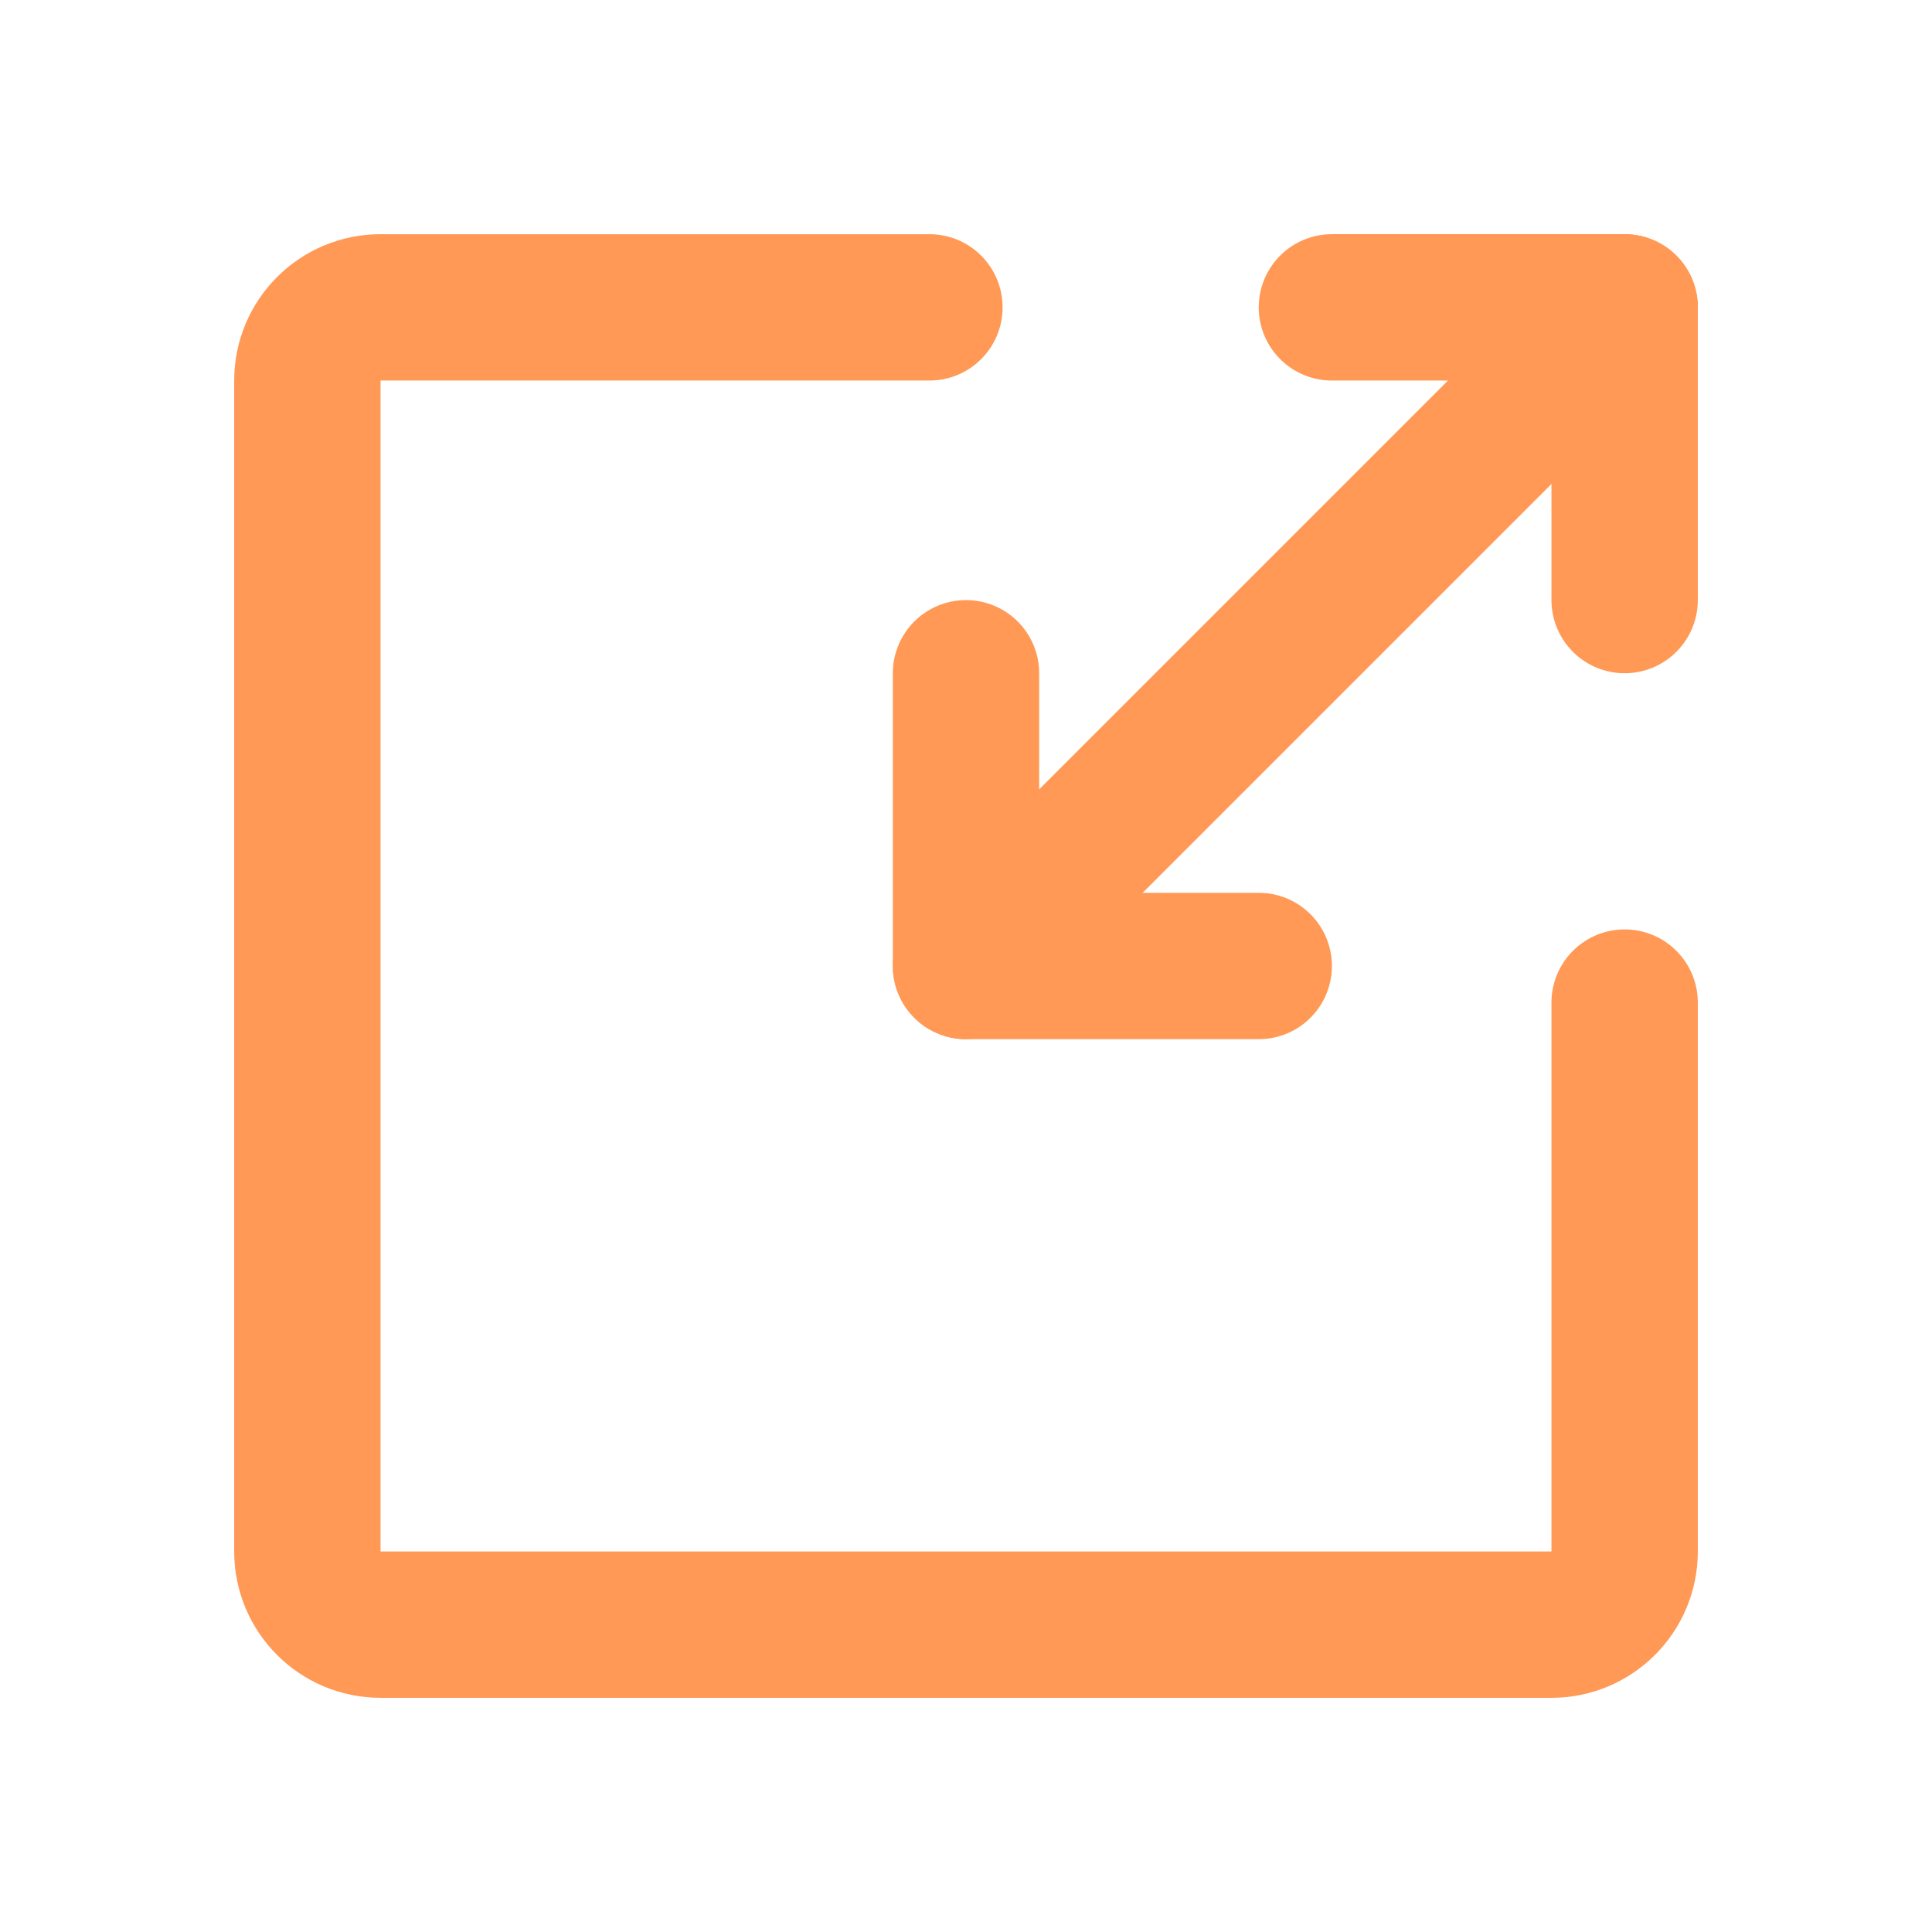
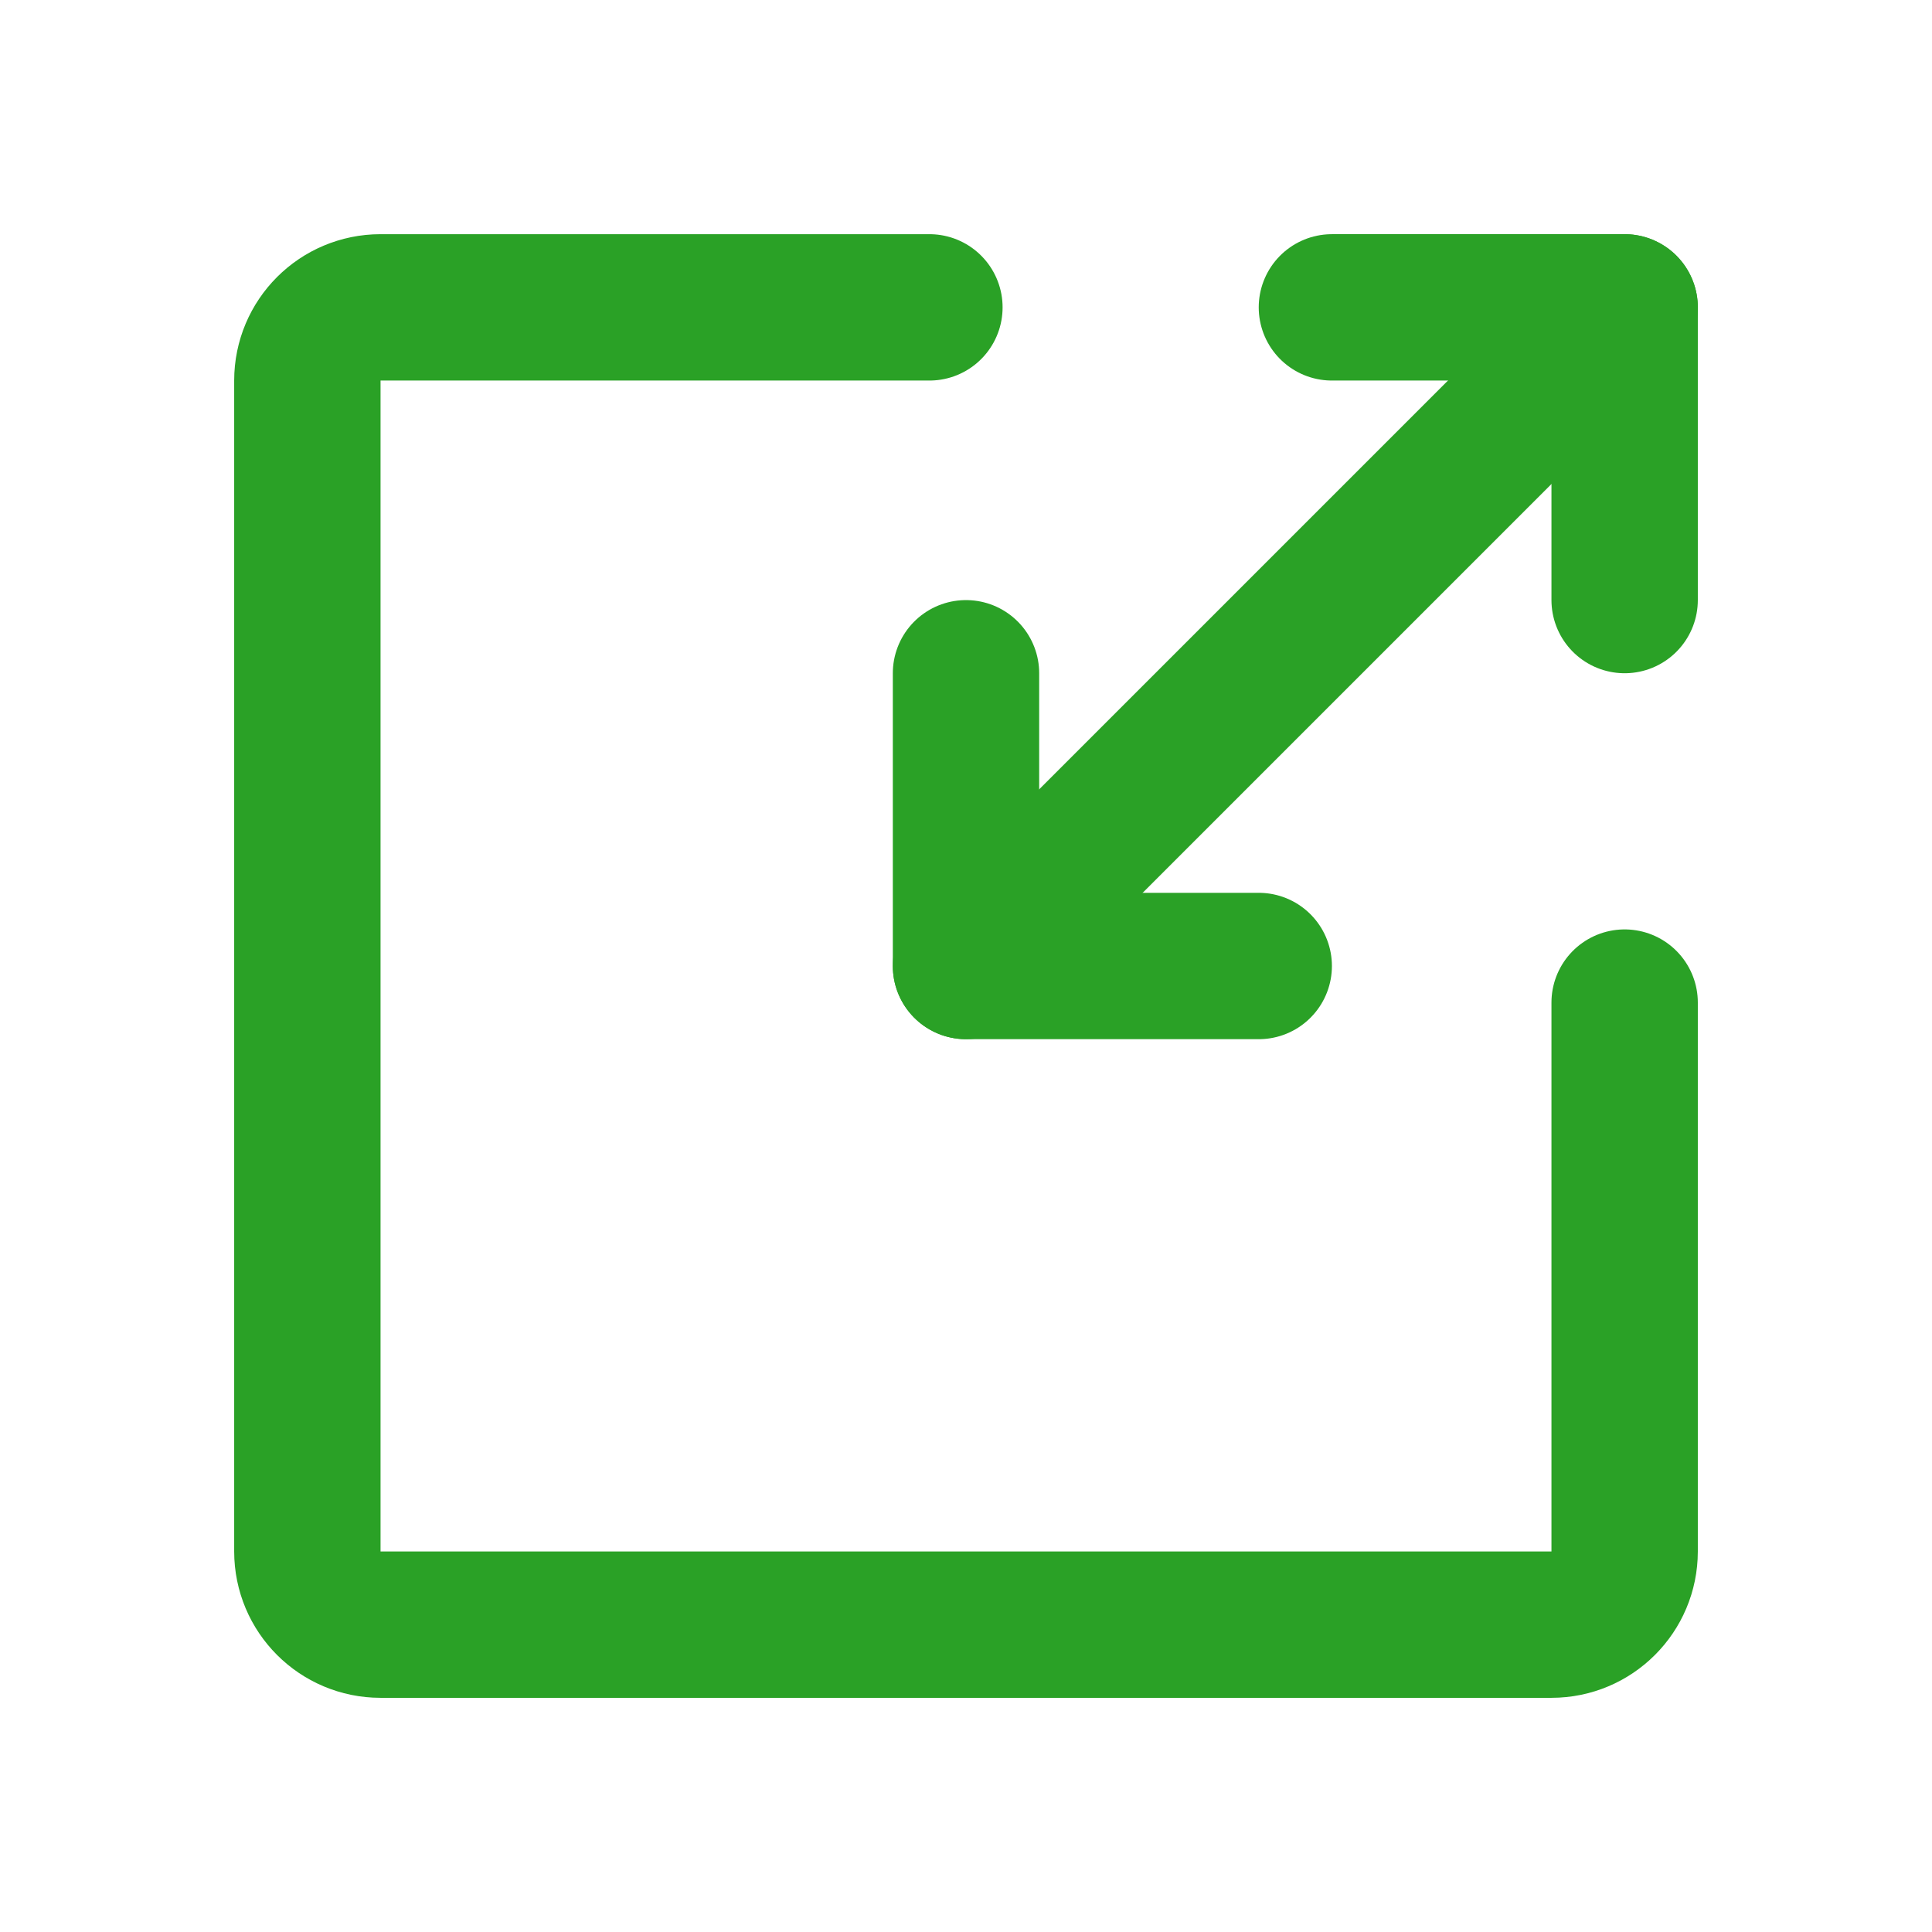
<svg xmlns="http://www.w3.org/2000/svg" version="1.1" width="1000" height="1000" viewBox="0 0 1000 1000" xml:space="preserve">
  <defs>
</defs>
  <rect x="0" y="0" width="100%" height="100%" fill="#ffffff" />
  <g transform="matrix(18.9394 0 0 18.9394 500.0001 500.0001)" id="239053">
    <g style="" vector-effect="non-scaling-stroke">
      <g transform="matrix(1 0 0 1 0 -0.0001)" clip-path="url(#CLIPPATH_1)">
        <clipPath id="CLIPPATH_1">
          <rect transform="matrix(1 0 0 1 0 0.0002)" id="clip0" x="-24" y="-24" rx="0" ry="0" width="48" height="48" />
        </clipPath>
-         <path style="stroke: rgb(255,153,85); stroke-width: 4; stroke-dasharray: none; stroke-linecap: round; stroke-dashoffset: 0; stroke-linejoin: round; stroke-miterlimit: 4; is-custom-font: none; font-file-url: none; fill: none; fill-rule: nonzero; opacity: 1;" transform=" translate(-24, -23.9998)" d="M 23 6 H 8 C 6.895 6 6 6.895 6 8 V 40 C 6 41.105 6.895 42 8 42 H 40 C 41.105 42 42 41.105 42 40 V 25" stroke-linecap="round" />
+         <path style="stroke: #2AA126; stroke-width: 4; stroke-dasharray: none; stroke-linecap: round; stroke-dashoffset: 0; stroke-linejoin: round; stroke-miterlimit: 4; is-custom-font: none; font-file-url: none; fill: none; fill-rule: nonzero; opacity: 1;" transform=" translate(-24, -23.9998)" d="M 23 6 H 8 C 6.895 6 6 6.895 6 8 V 40 C 6 41.105 6.895 42 8 42 H 40 C 41.105 42 42 41.105 42 40 V 25" stroke-linecap="round" />
      </g>
      <g transform="matrix(1 0 0 1 0 -4.0002)" clip-path="url(#CLIPPATH_2)">
        <clipPath id="CLIPPATH_2">
          <rect transform="matrix(1 0 0 1 0 4.0002)" id="clip0" x="-24" y="-24" rx="0" ry="0" width="48" height="48" />
        </clipPath>
-         <path style="stroke: rgb(255,153,85); stroke-width: 4; stroke-dasharray: none; stroke-linecap: round; stroke-dashoffset: 0; stroke-linejoin: miter; stroke-miterlimit: 4; is-custom-font: none; font-file-url: none; fill: none; fill-rule: nonzero; opacity: 1;" transform=" translate(-24, -19.9998)" d="M 24 16 V 24" stroke-linecap="round" />
+         <path style="stroke: #2AA126; stroke-width: 4; stroke-dasharray: none; stroke-linecap: round; stroke-dashoffset: 0; stroke-linejoin: miter; stroke-miterlimit: 4; is-custom-font: none; font-file-url: none; fill: none; fill-rule: nonzero; opacity: 1;" transform=" translate(-24, -19.9998)" d="M 24 16 V 24" stroke-linecap="round" />
      </g>
      <g transform="matrix(1 0 0 1 18 -14.0005)" clip-path="url(#CLIPPATH_3)">
        <clipPath id="CLIPPATH_3">
          <rect transform="matrix(1 0 0 1 -18 14.0005)" id="clip0" x="-24" y="-24" rx="0" ry="0" width="48" height="48" />
        </clipPath>
-         <path style="stroke: rgb(255,153,85); stroke-width: 4; stroke-dasharray: none; stroke-linecap: round; stroke-dashoffset: 0; stroke-linejoin: miter; stroke-miterlimit: 4; is-custom-font: none; font-file-url: none; fill: none; fill-rule: nonzero; opacity: 1;" transform=" translate(-42, -9.9995)" d="M 42 6 V 13.999" stroke-linecap="round" />
+         <path style="stroke: #2AA126; stroke-width: 4; stroke-dasharray: none; stroke-linecap: round; stroke-dashoffset: 0; stroke-linejoin: miter; stroke-miterlimit: 4; is-custom-font: none; font-file-url: none; fill: none; fill-rule: nonzero; opacity: 1;" transform=" translate(-42, -9.9995)" d="M 42 6 V 13.999" stroke-linecap="round" />
      </g>
      <g transform="matrix(1 0 0 1 4 -0.0002)" clip-path="url(#CLIPPATH_4)">
        <clipPath id="CLIPPATH_4">
          <rect transform="matrix(1 0 0 1 -4 0.0002)" id="clip0" x="-24" y="-24" rx="0" ry="0" width="48" height="48" />
        </clipPath>
-         <path style="stroke: rgb(255,153,85); stroke-width: 4; stroke-dasharray: none; stroke-linecap: round; stroke-dashoffset: 0; stroke-linejoin: miter; stroke-miterlimit: 4; is-custom-font: none; font-file-url: none; fill: none; fill-rule: nonzero; opacity: 1;" transform=" translate(-28, -23.9998)" d="M 32 24 H 24" stroke-linecap="round" />
+         <path style="stroke: #2AA126; stroke-width: 4; stroke-dasharray: none; stroke-linecap: round; stroke-dashoffset: 0; stroke-linejoin: miter; stroke-miterlimit: 4; is-custom-font: none; font-file-url: none; fill: none; fill-rule: nonzero; opacity: 1;" transform=" translate(-28, -23.9998)" d="M 32 24 H 24" stroke-linecap="round" />
      </g>
      <g transform="matrix(1 0 0 1 9 -9.0003)" clip-path="url(#CLIPPATH_5)">
        <clipPath id="CLIPPATH_5">
          <rect transform="matrix(1 0 0 1 -9 9.0003)" id="clip0" x="-24" y="-24" rx="0" ry="0" width="48" height="48" />
        </clipPath>
-         <path style="stroke: rgb(255,153,85); stroke-width: 4; stroke-dasharray: none; stroke-linecap: butt; stroke-dashoffset: 0; stroke-linejoin: miter; stroke-miterlimit: 4; is-custom-font: none; font-file-url: none; fill: none; fill-rule: nonzero; opacity: 1;" transform=" translate(-33, -14.9997)" d="M 42 6 L 24 24" stroke-linecap="round" />
+         <path style="stroke: #2AA126; stroke-width: 4; stroke-dasharray: none; stroke-linecap: butt; stroke-dashoffset: 0; stroke-linejoin: miter; stroke-miterlimit: 4; is-custom-font: none; font-file-url: none; fill: none; fill-rule: nonzero; opacity: 1;" transform=" translate(-33, -14.9997)" d="M 42 6 L 24 24" stroke-linecap="round" />
      </g>
      <g transform="matrix(1 0 0 1 14 -18.0003)" clip-path="url(#CLIPPATH_6)">
        <clipPath id="CLIPPATH_6">
          <rect transform="matrix(1 0 0 1 -14 18.0003)" id="clip0" x="-24" y="-24" rx="0" ry="0" width="48" height="48" />
        </clipPath>
-         <path style="stroke: rgb(255,153,85); stroke-width: 4; stroke-dasharray: none; stroke-linecap: round; stroke-dashoffset: 0; stroke-linejoin: miter; stroke-miterlimit: 4; is-custom-font: none; font-file-url: none; fill: none; fill-rule: nonzero; opacity: 1;" transform=" translate(-38, -5.9997)" d="M 42 6 H 34" stroke-linecap="round" />
+         <path style="stroke: #2AA126; stroke-width: 4; stroke-dasharray: none; stroke-linecap: round; stroke-dashoffset: 0; stroke-linejoin: miter; stroke-miterlimit: 4; is-custom-font: none; font-file-url: none; fill: none; fill-rule: nonzero; opacity: 1;" transform=" translate(-38, -5.9997)" d="M 42 6 H 34" stroke-linecap="round" />
      </g>
    </g>
  </g>
</svg>
